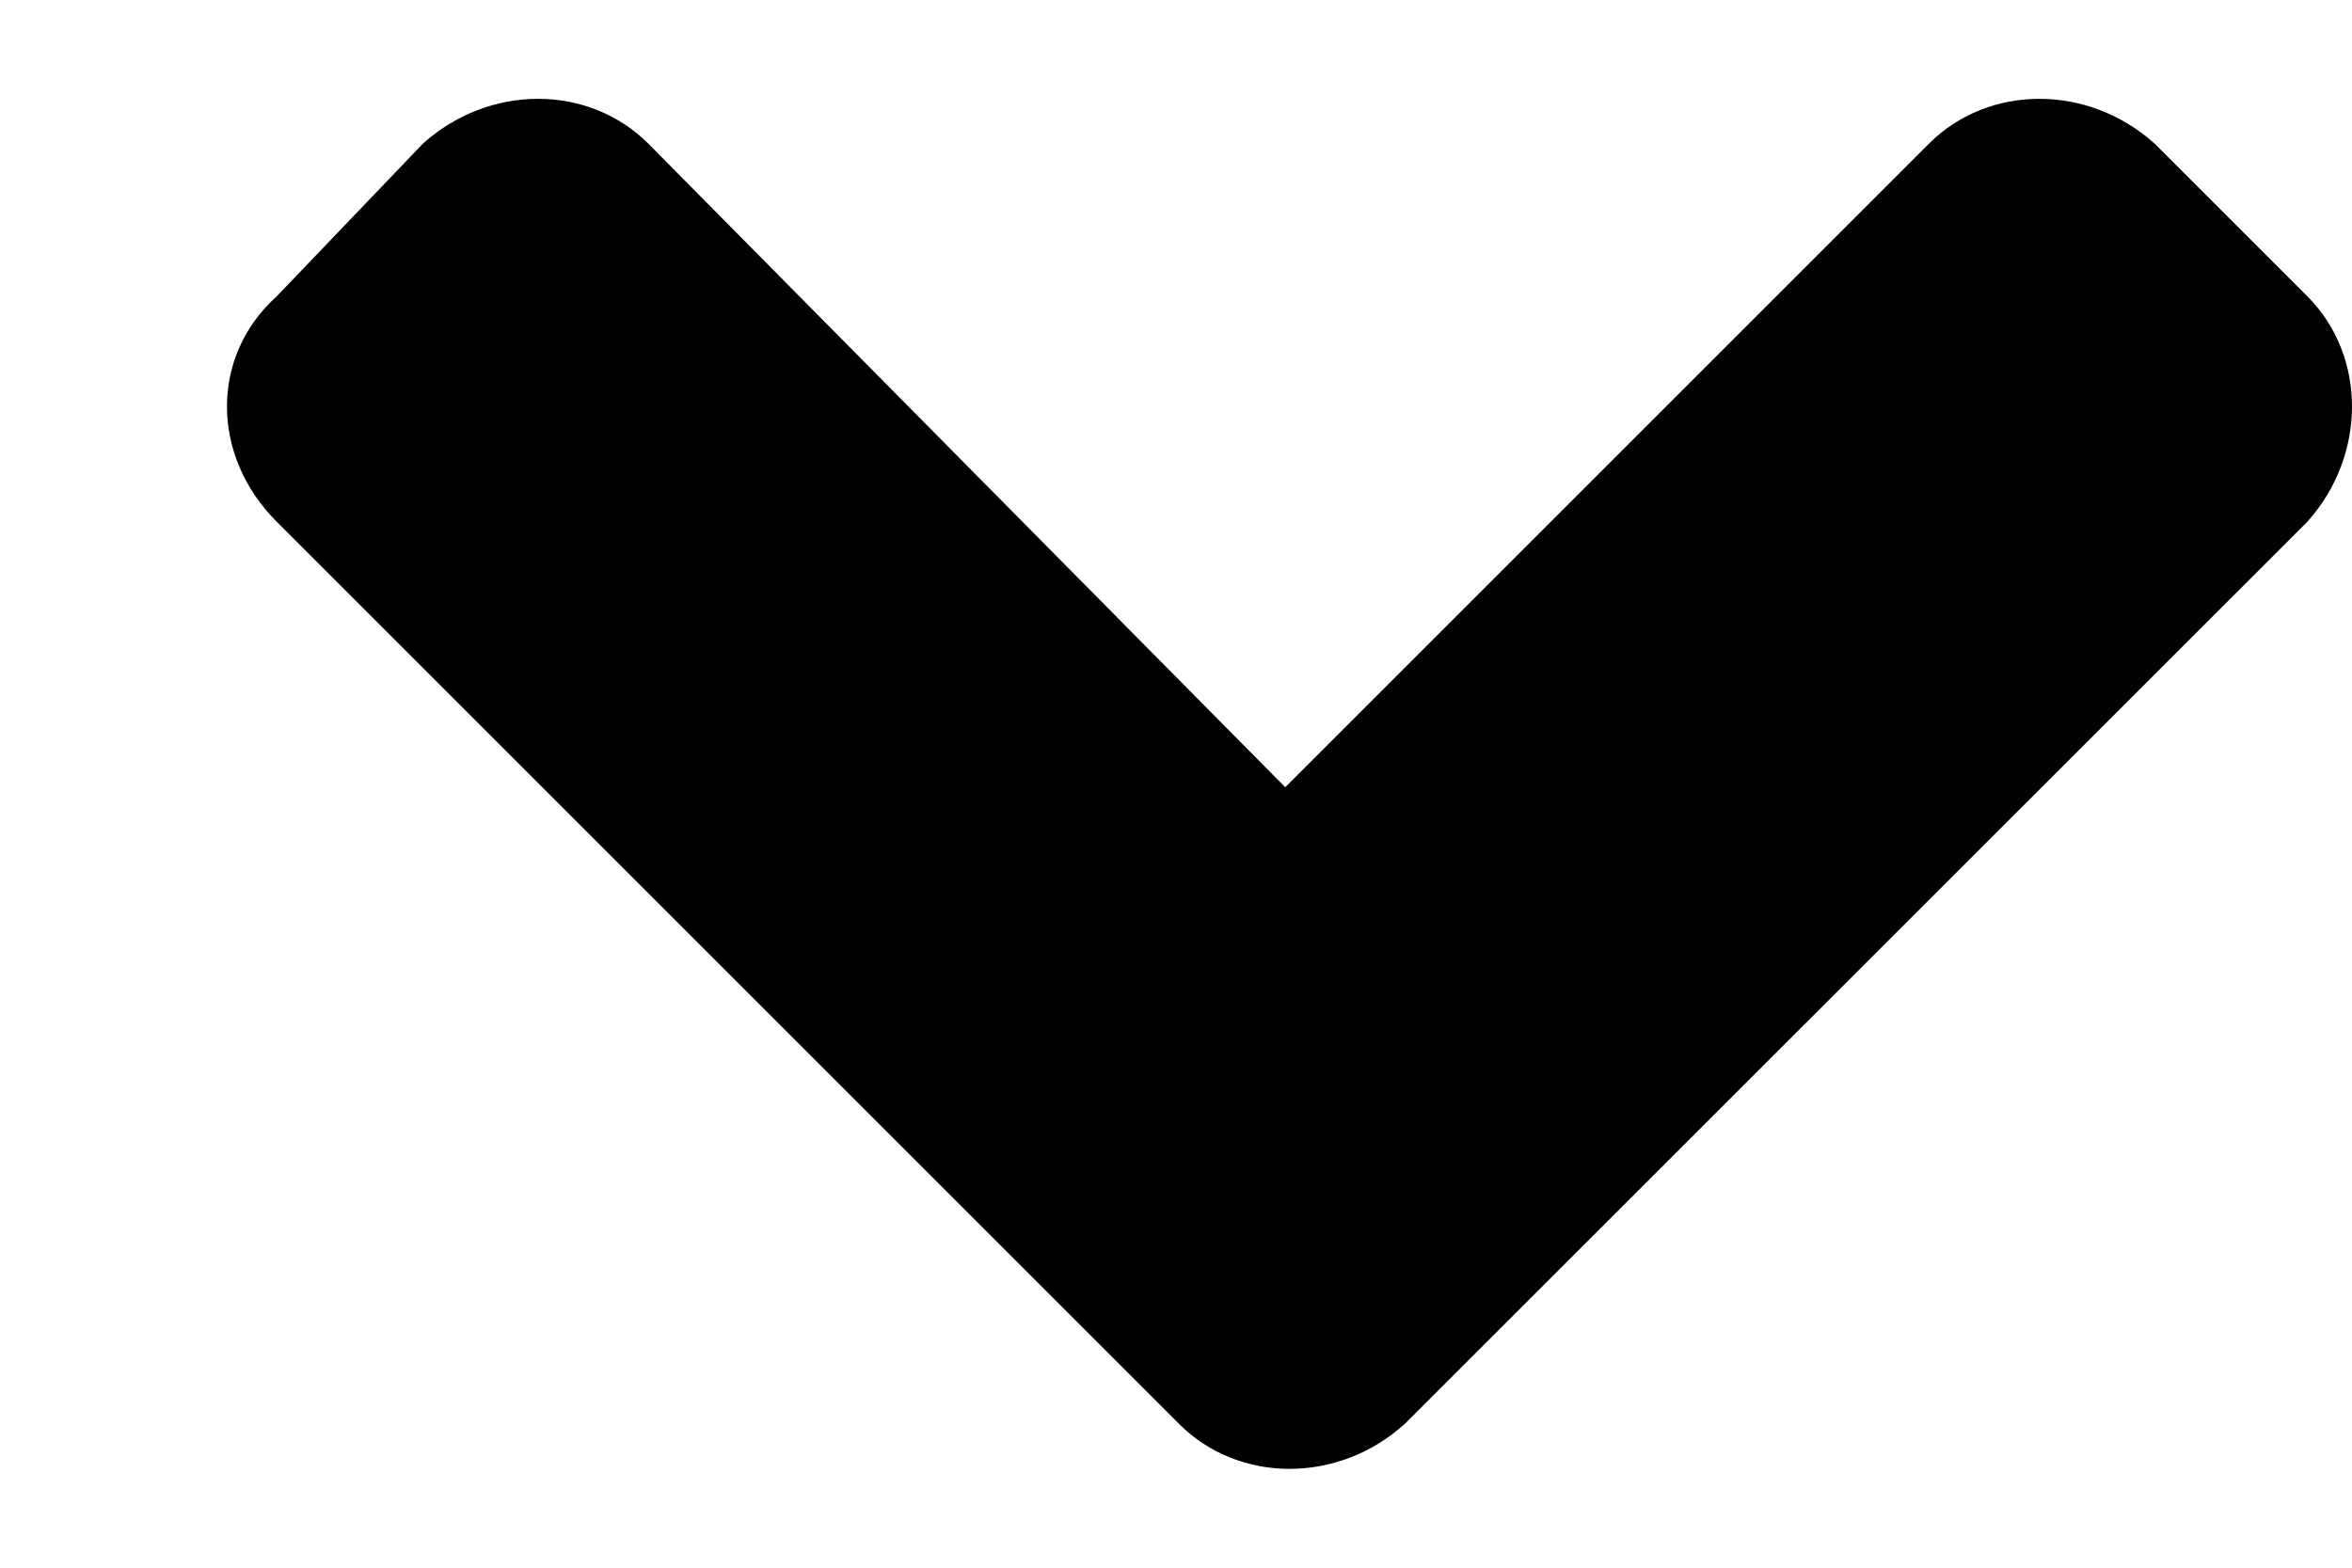
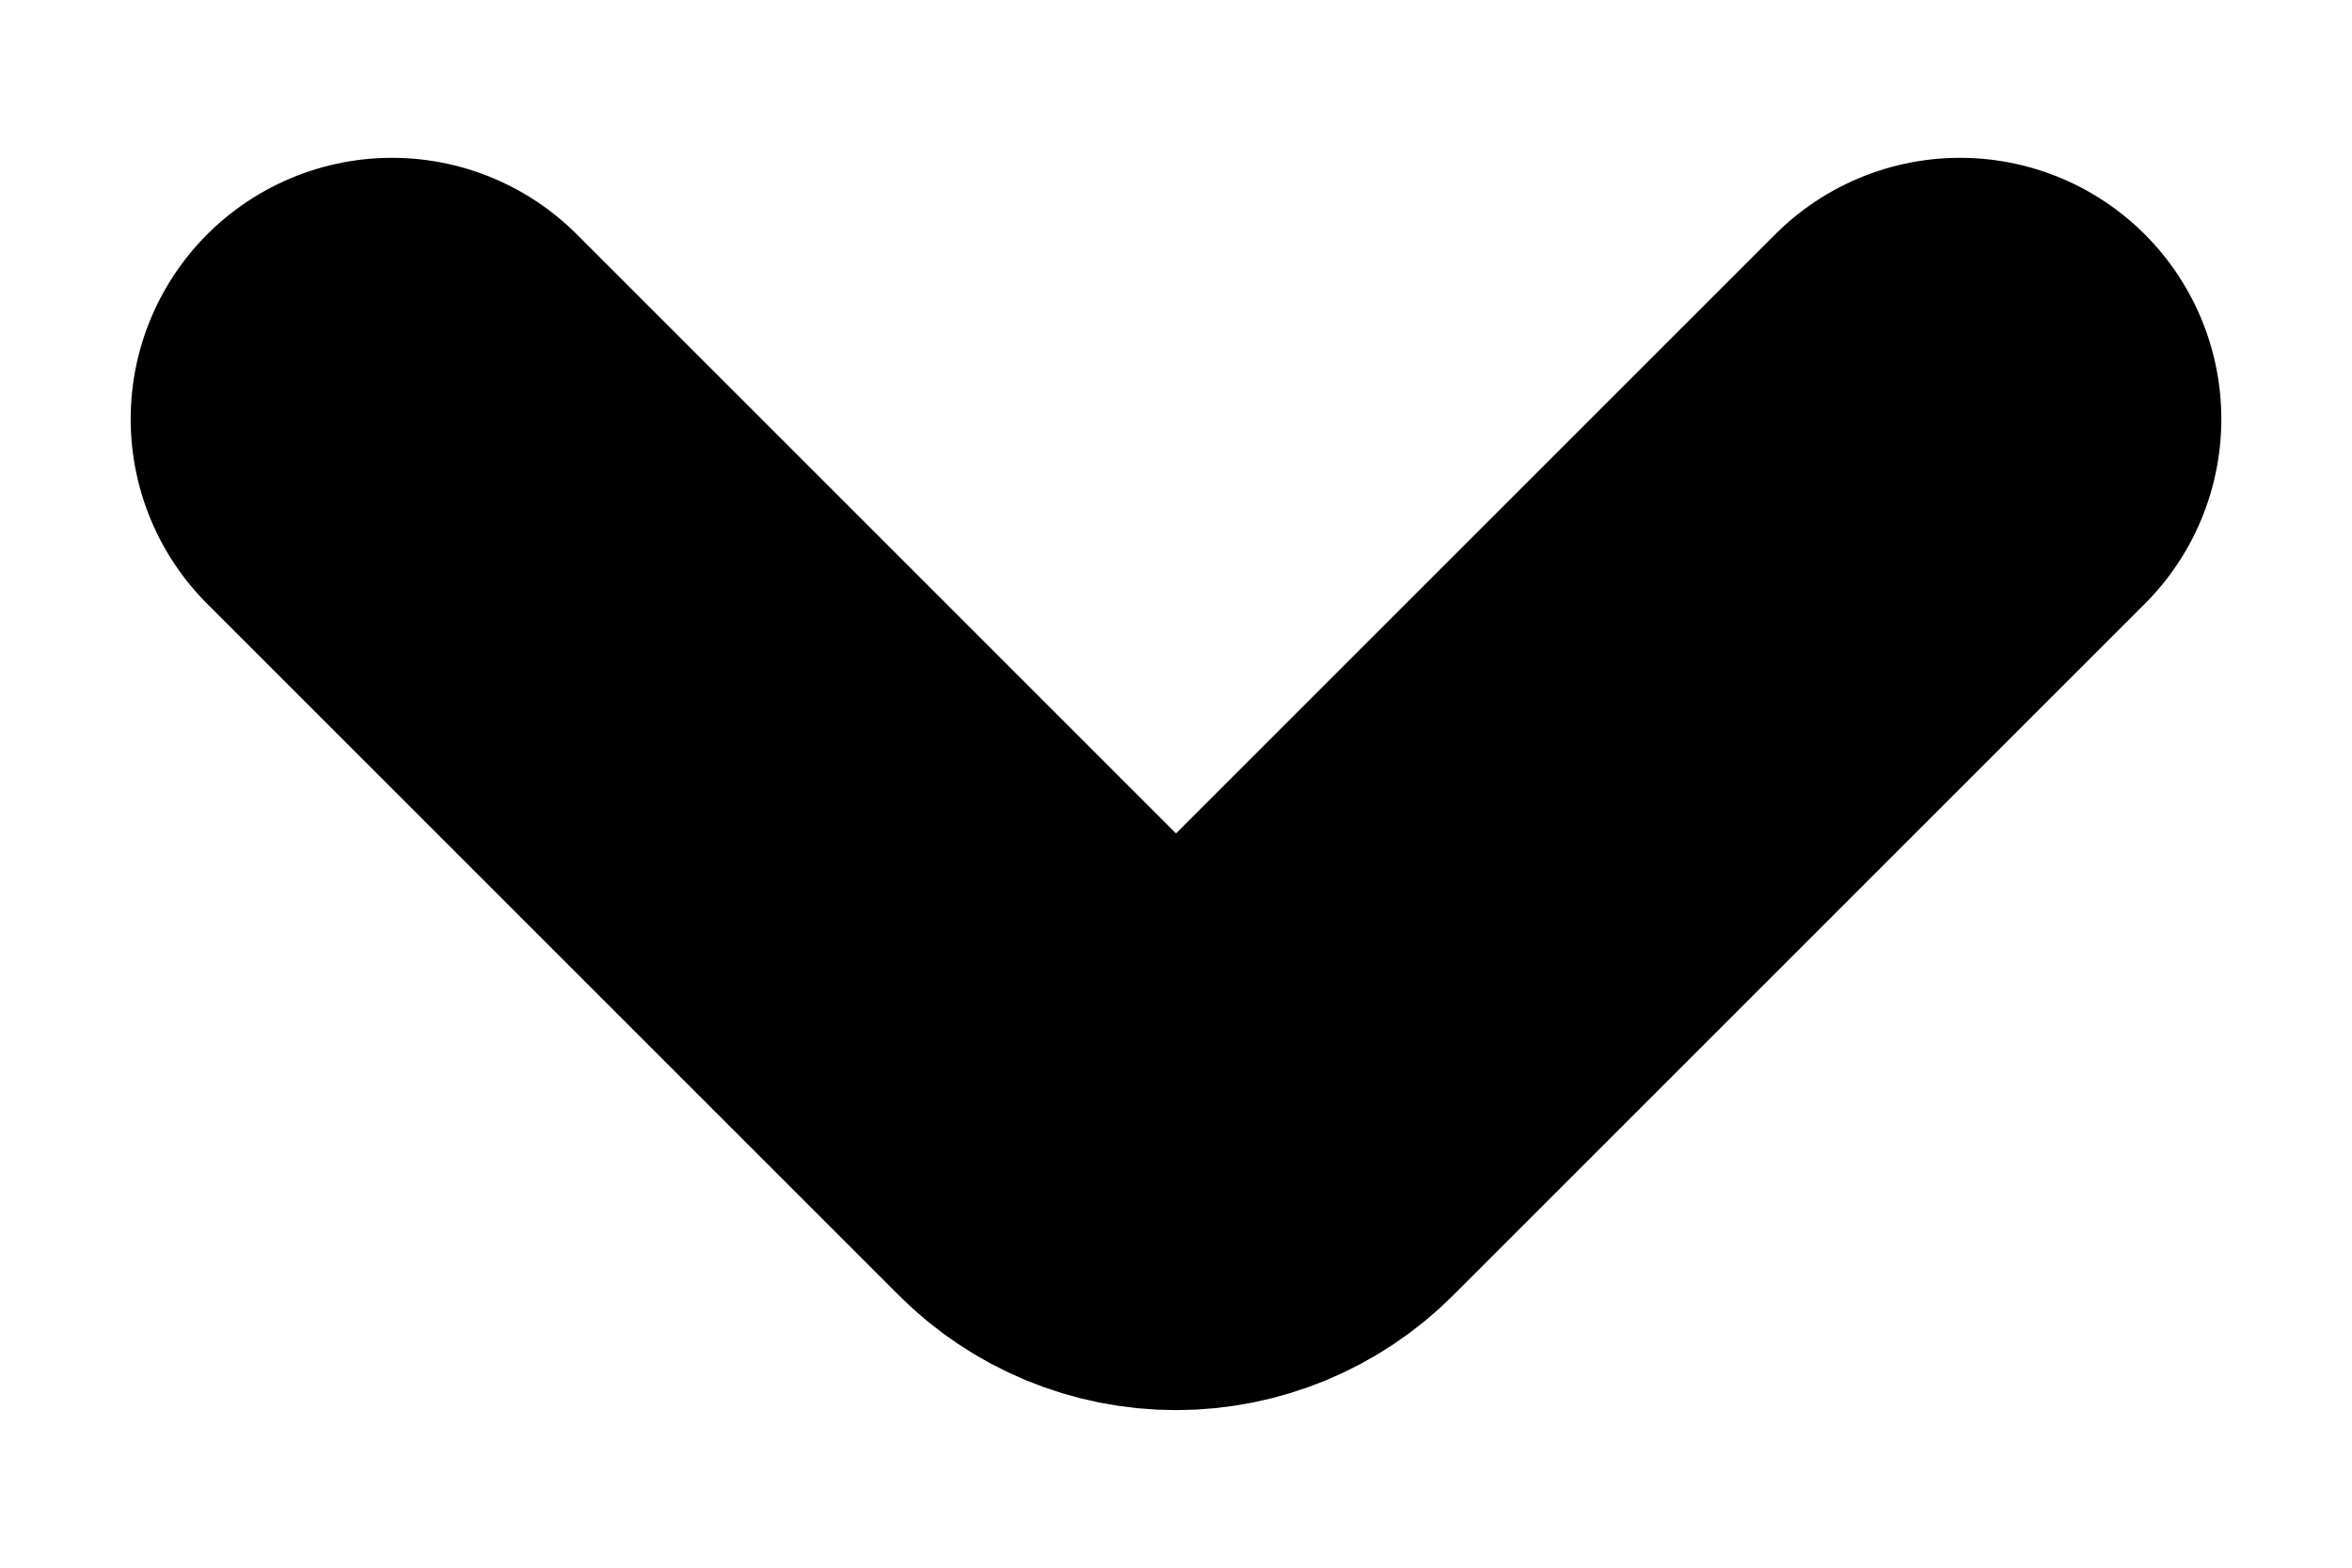
- <svg xmlns="http://www.w3.org/2000/svg" width="9" height="6" viewBox="0 0 9 6">
-   <path d="M4.512 5.45L1.059 1.997C0.805 1.743 0.805 1.362 1.059 1.134L1.618 0.55C1.872 0.321 2.252 0.321 2.481 0.55L4.918 3.013L7.381 0.55C7.61 0.321 7.991 0.321 8.245 0.55L8.829 1.134C9.057 1.362 9.057 1.743 8.829 1.997L5.375 5.45C5.122 5.679 4.741 5.679 4.512 5.45Z" />
+ <svg xmlns="http://www.w3.org/2000/svg" width="9" height="6" fill="none">
+   <path stroke="currentColor" stroke-linecap="round" stroke-width="2" d="M7.5 1.604 4.854 4.25a.5.5 0 0 1-.708 0L1.5 1.604" />
</svg>
